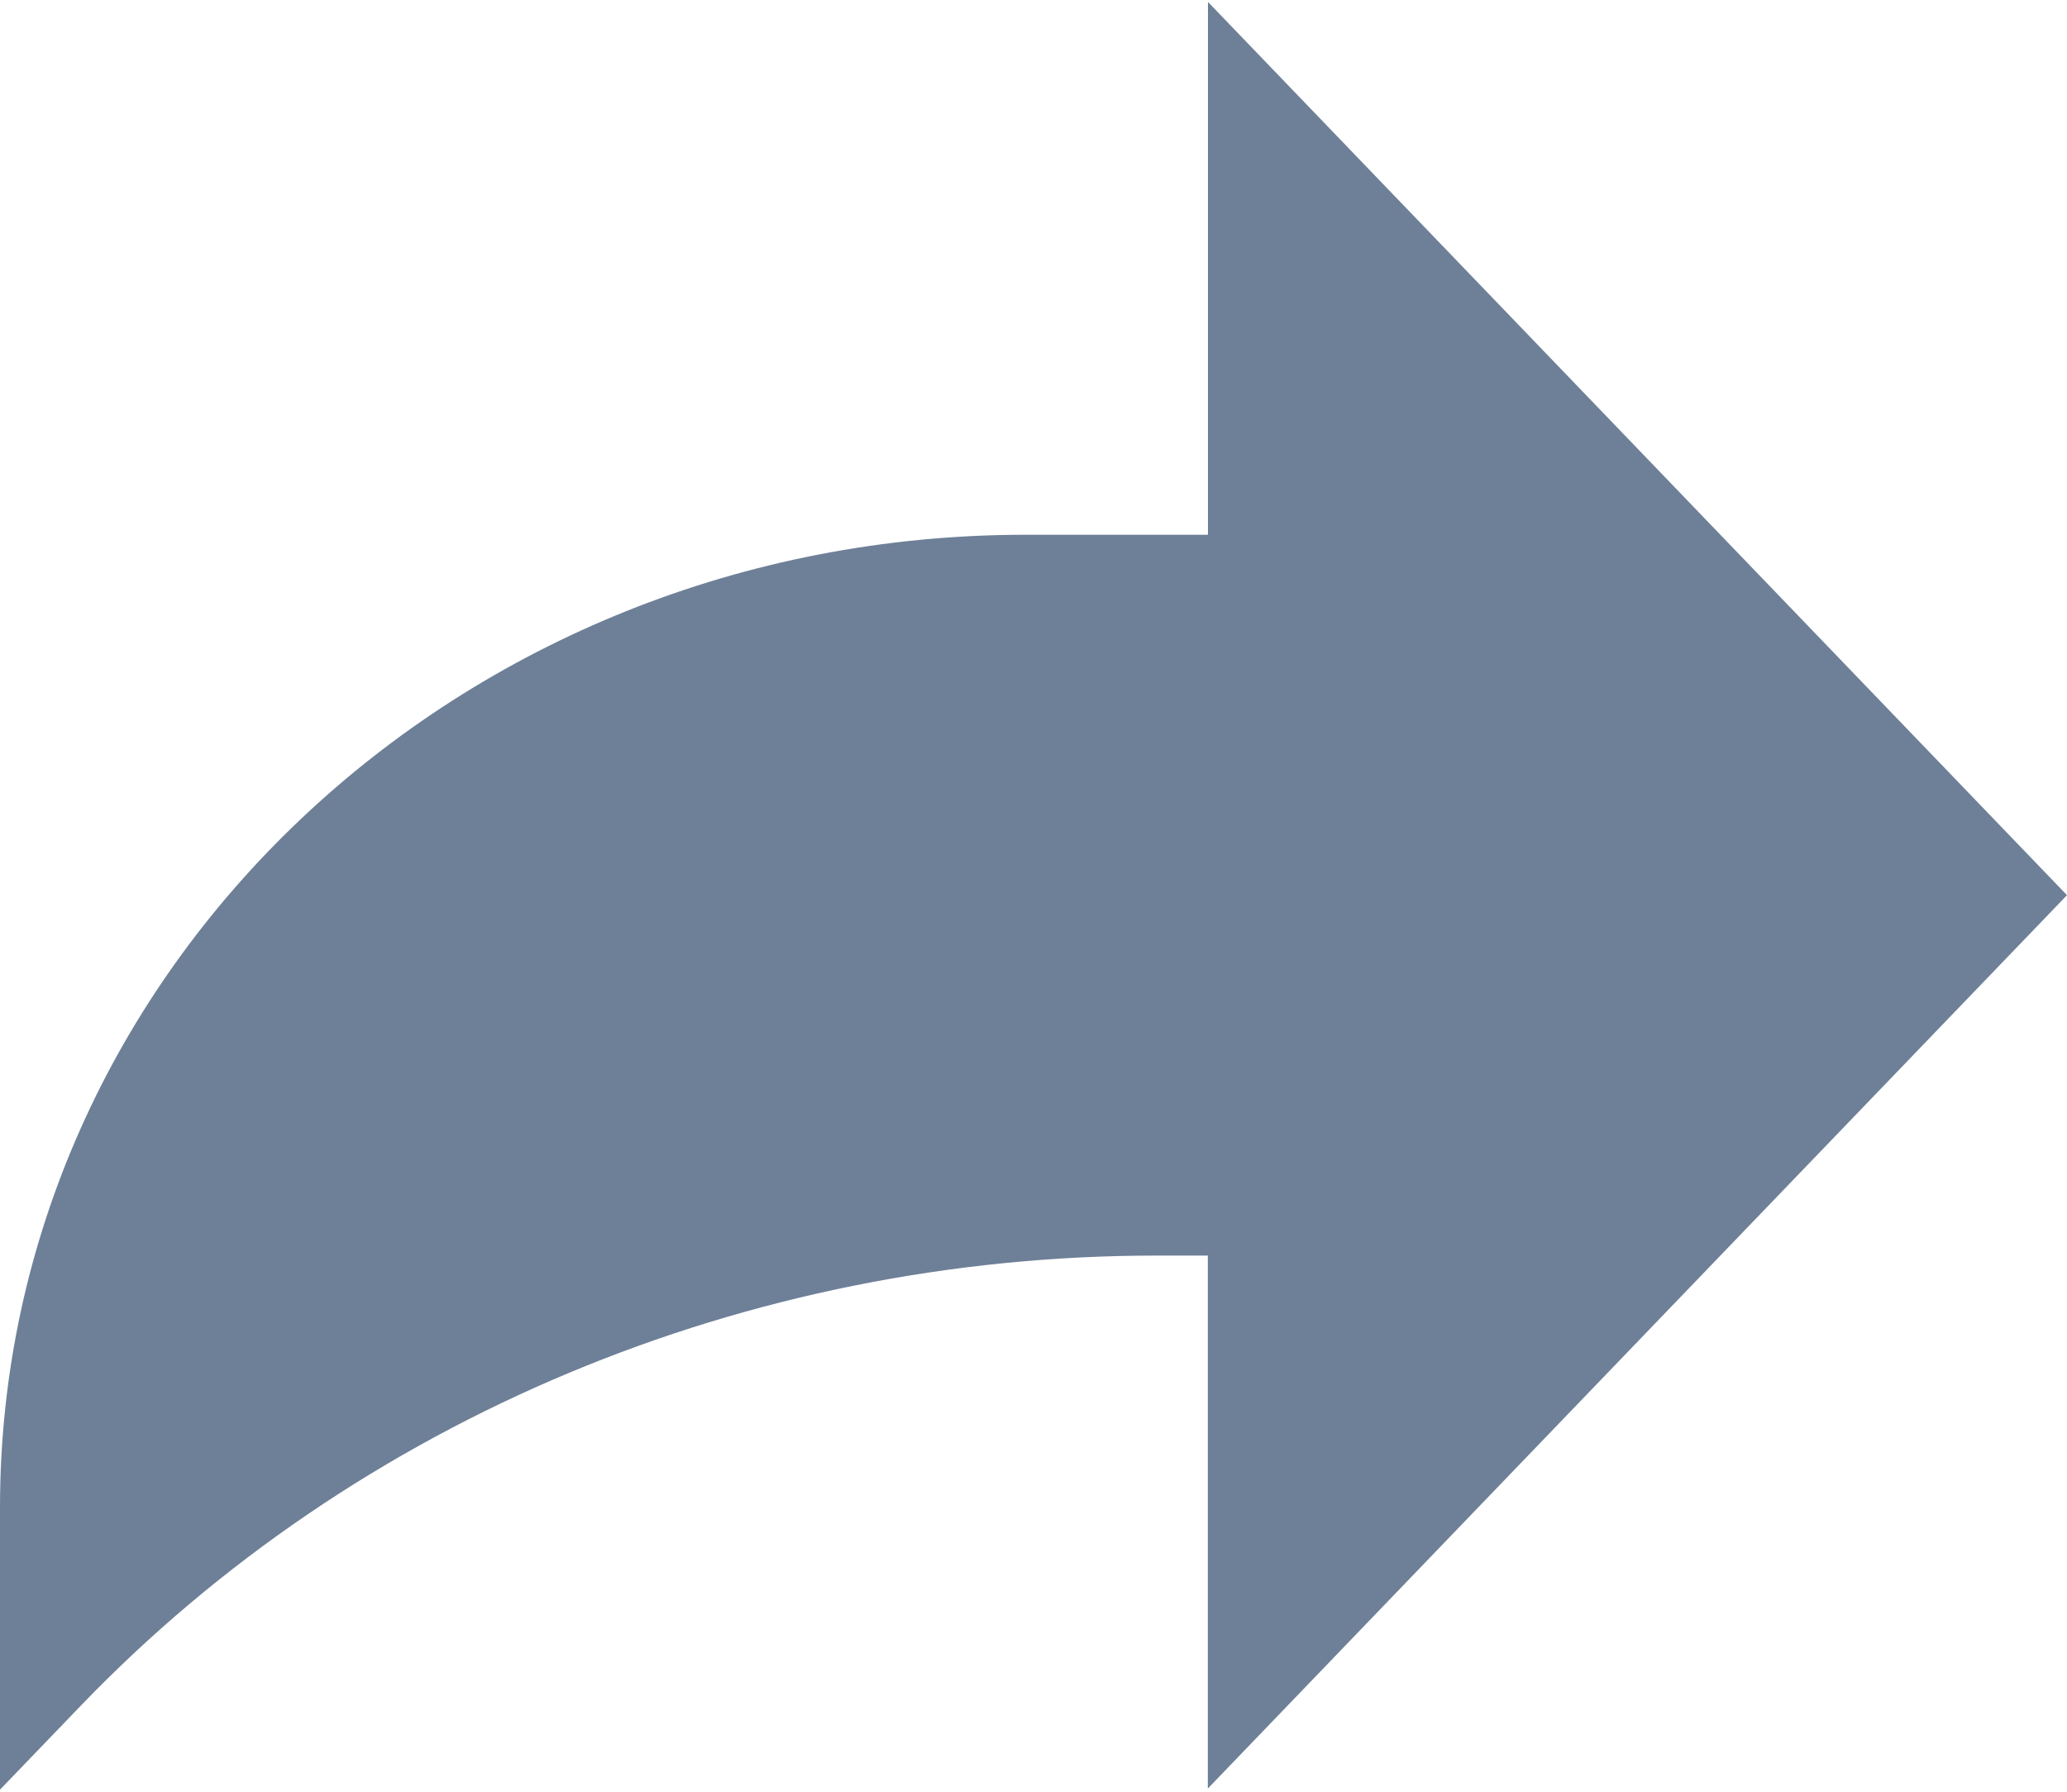
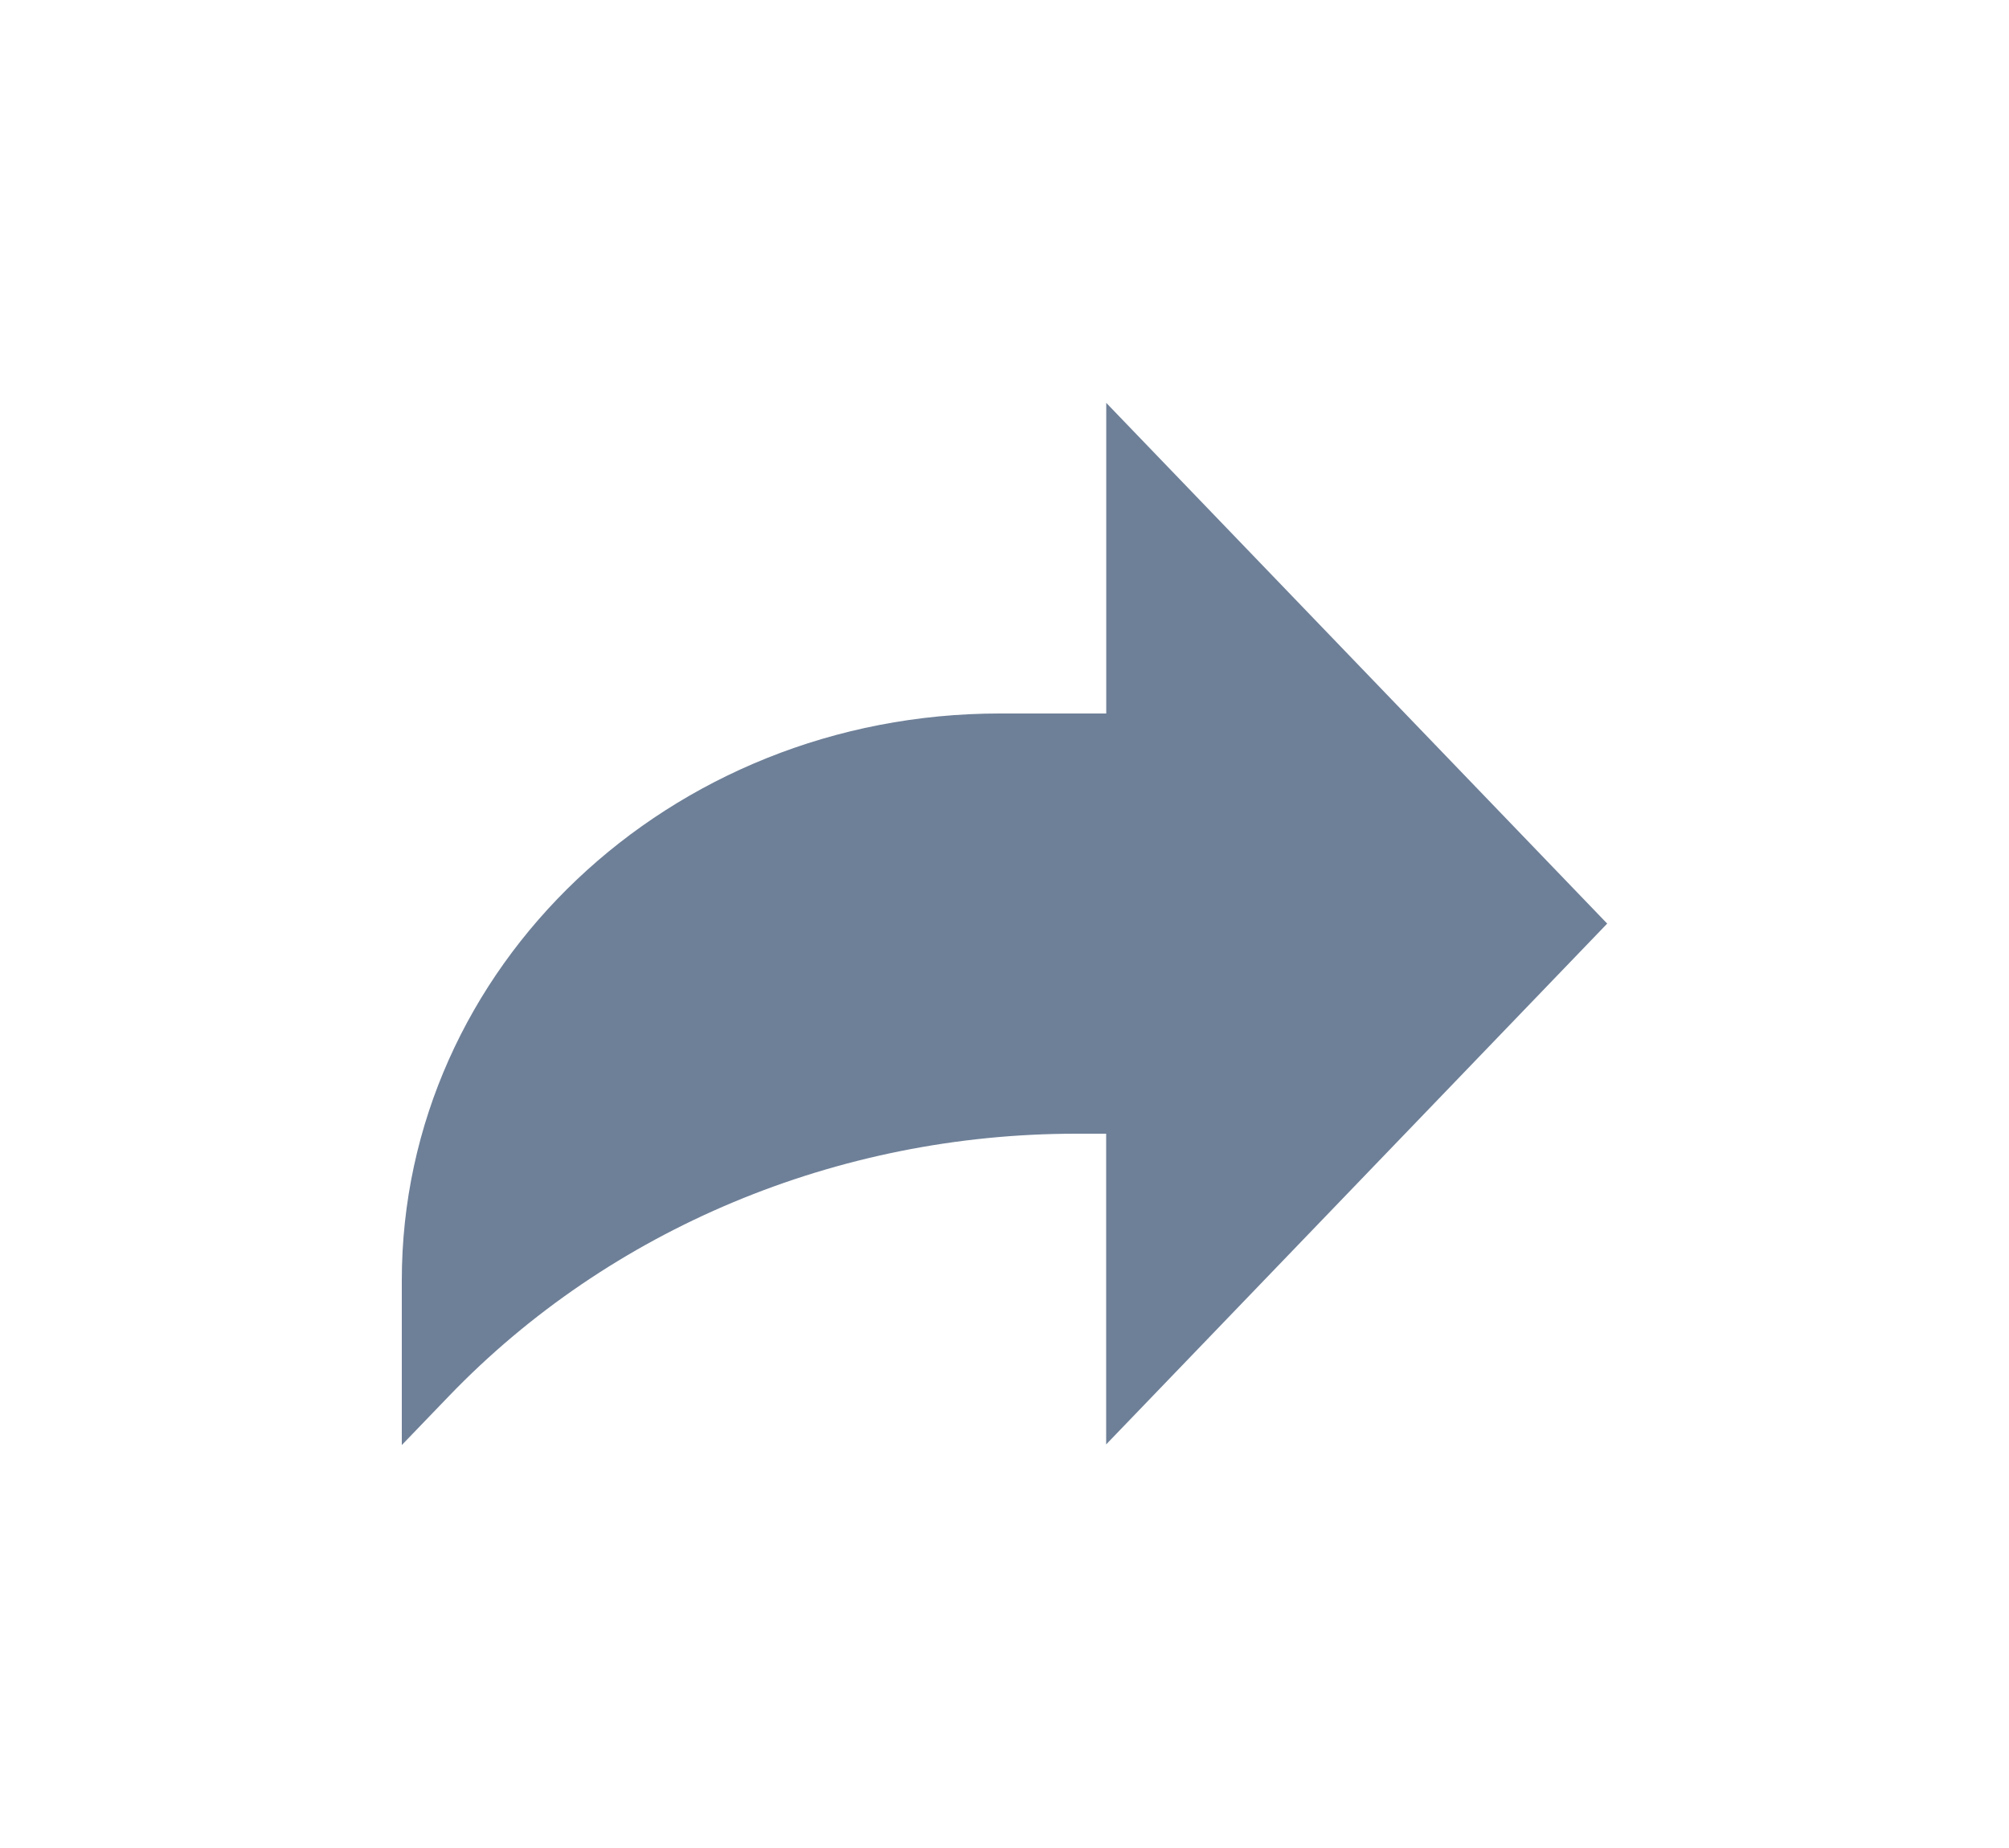
- <svg xmlns="http://www.w3.org/2000/svg" width="15" height="13">
+ <svg xmlns="http://www.w3.org/2000/svg" viewBox="-5 -5 25 23">
  <path fill="#6E8098" d="M15 6.495L8.766.014V3.88H7.441C3.33 3.88 0 7.039 0 10.936v2.049l.589-.612C2.59 10.294 5.422 9.11 8.39 9.11h.375v3.867L15 6.495z" />
</svg>
